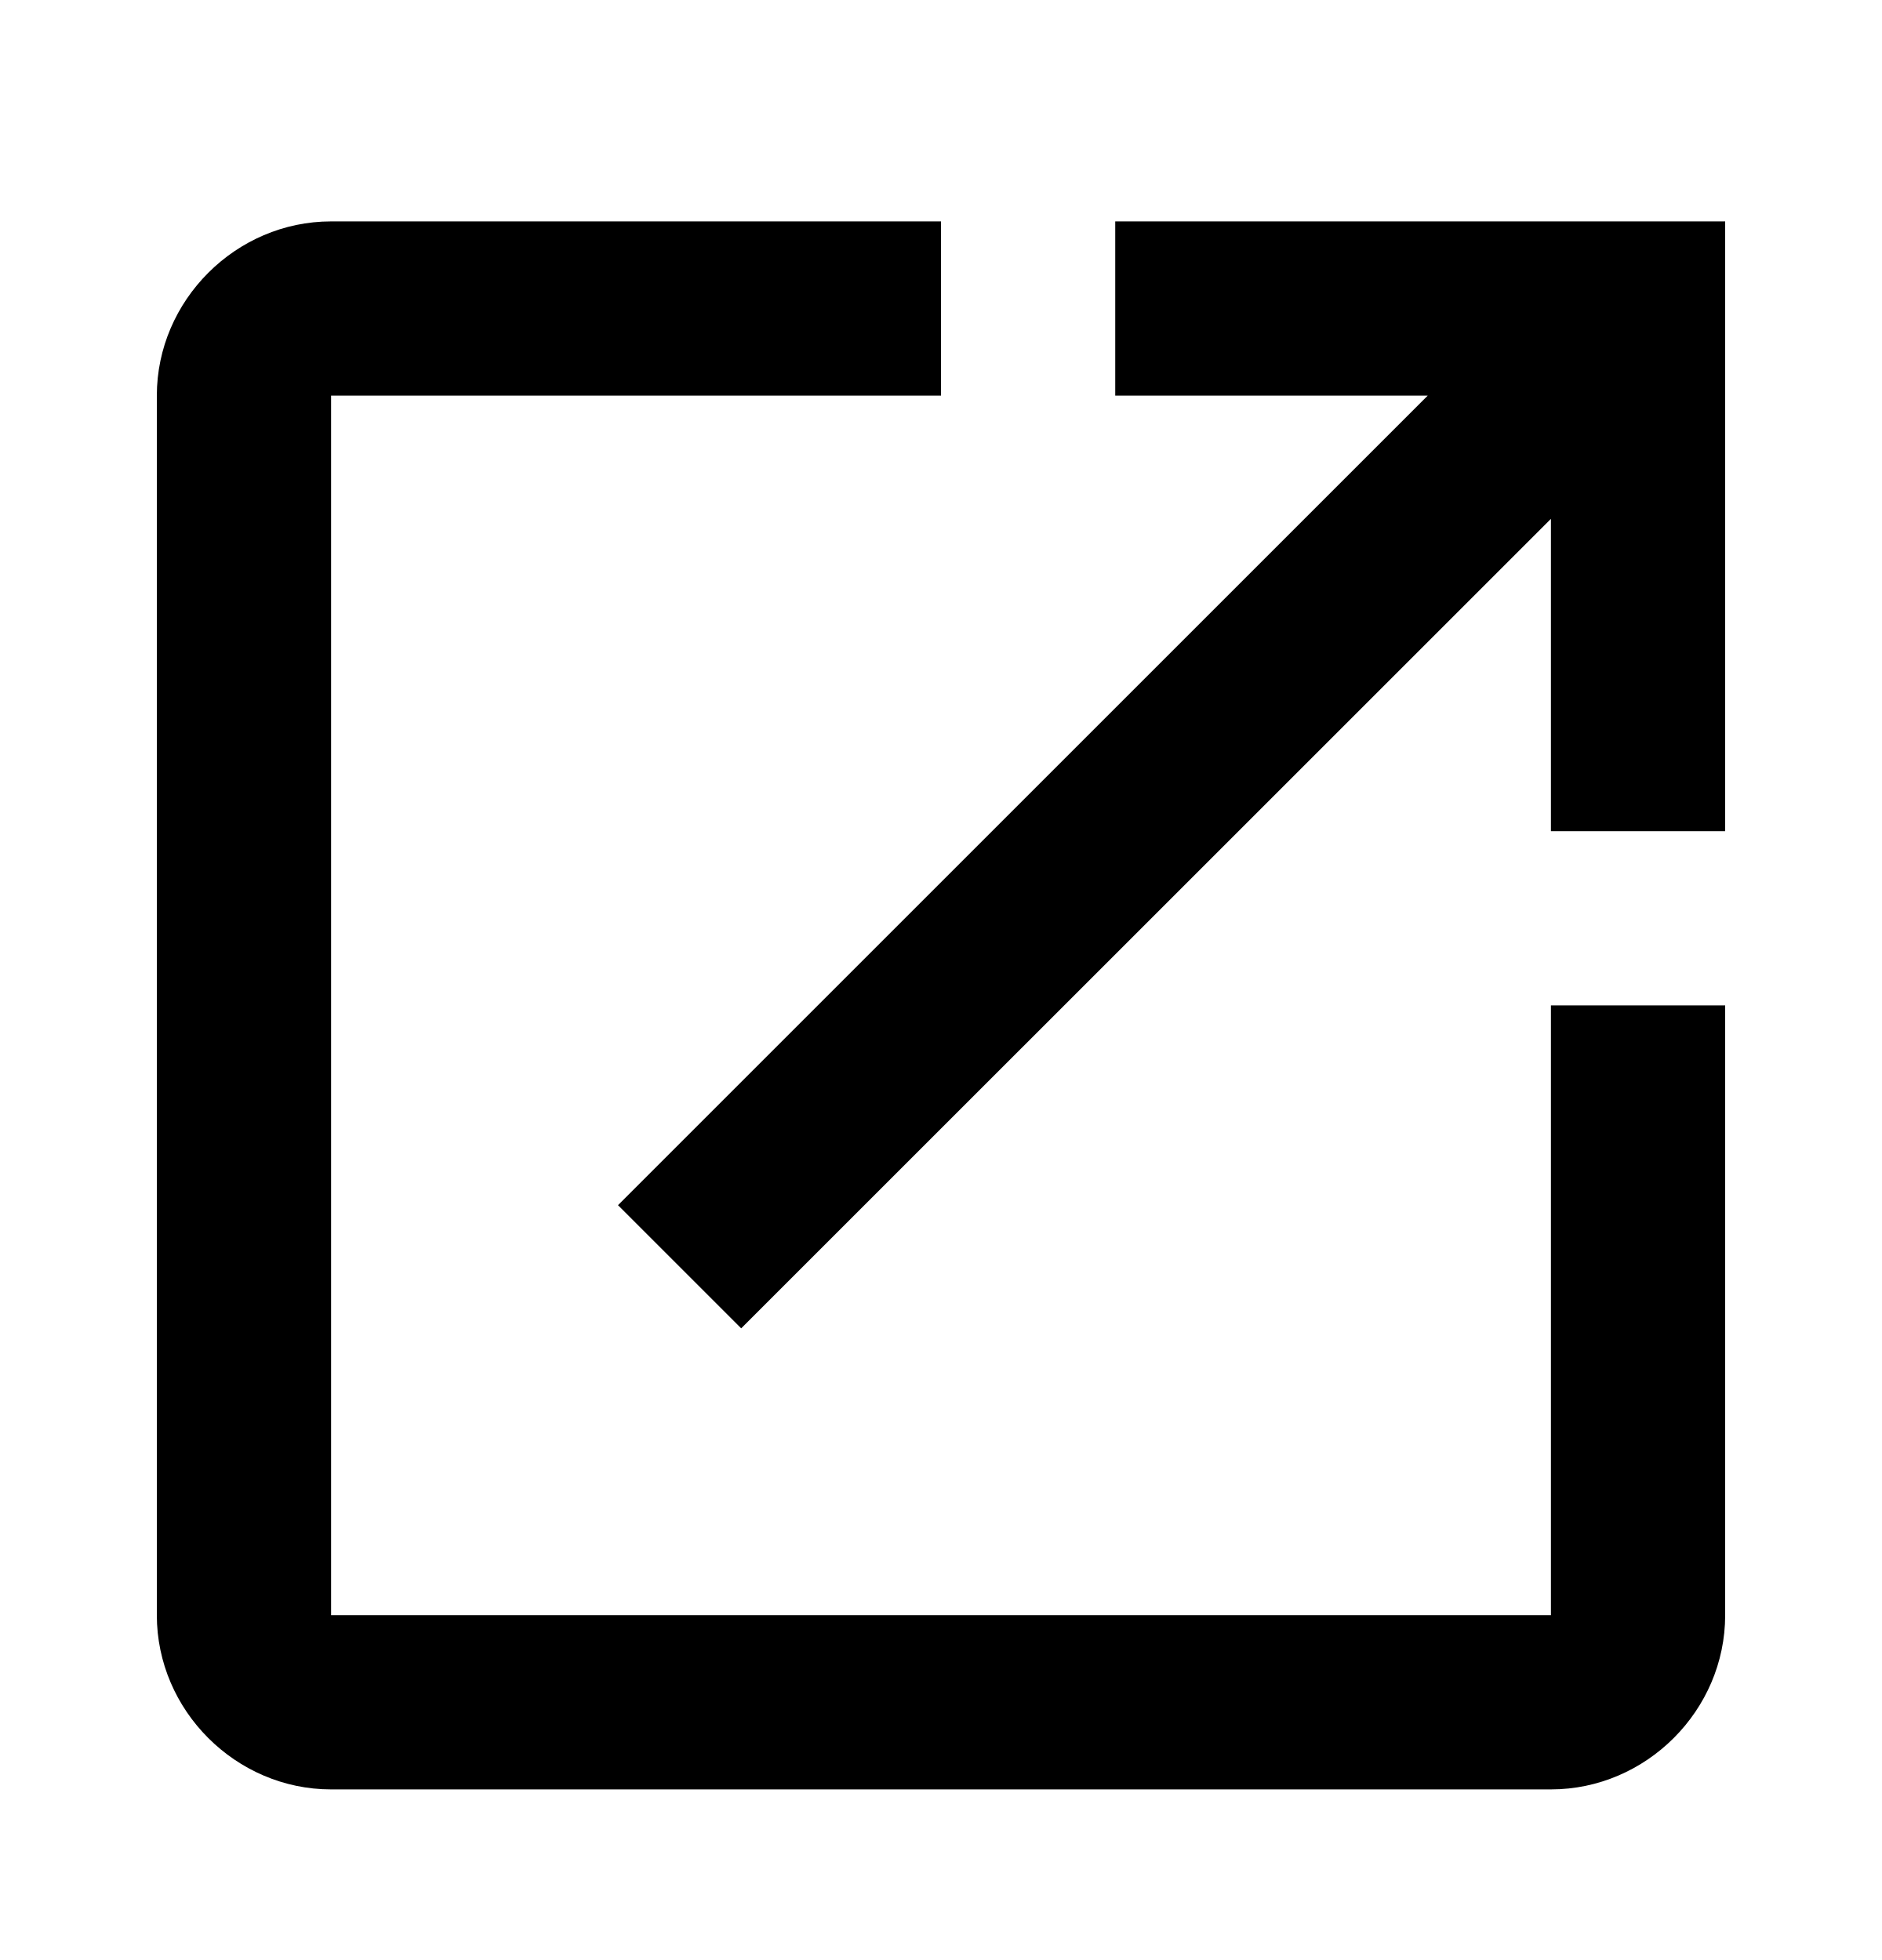
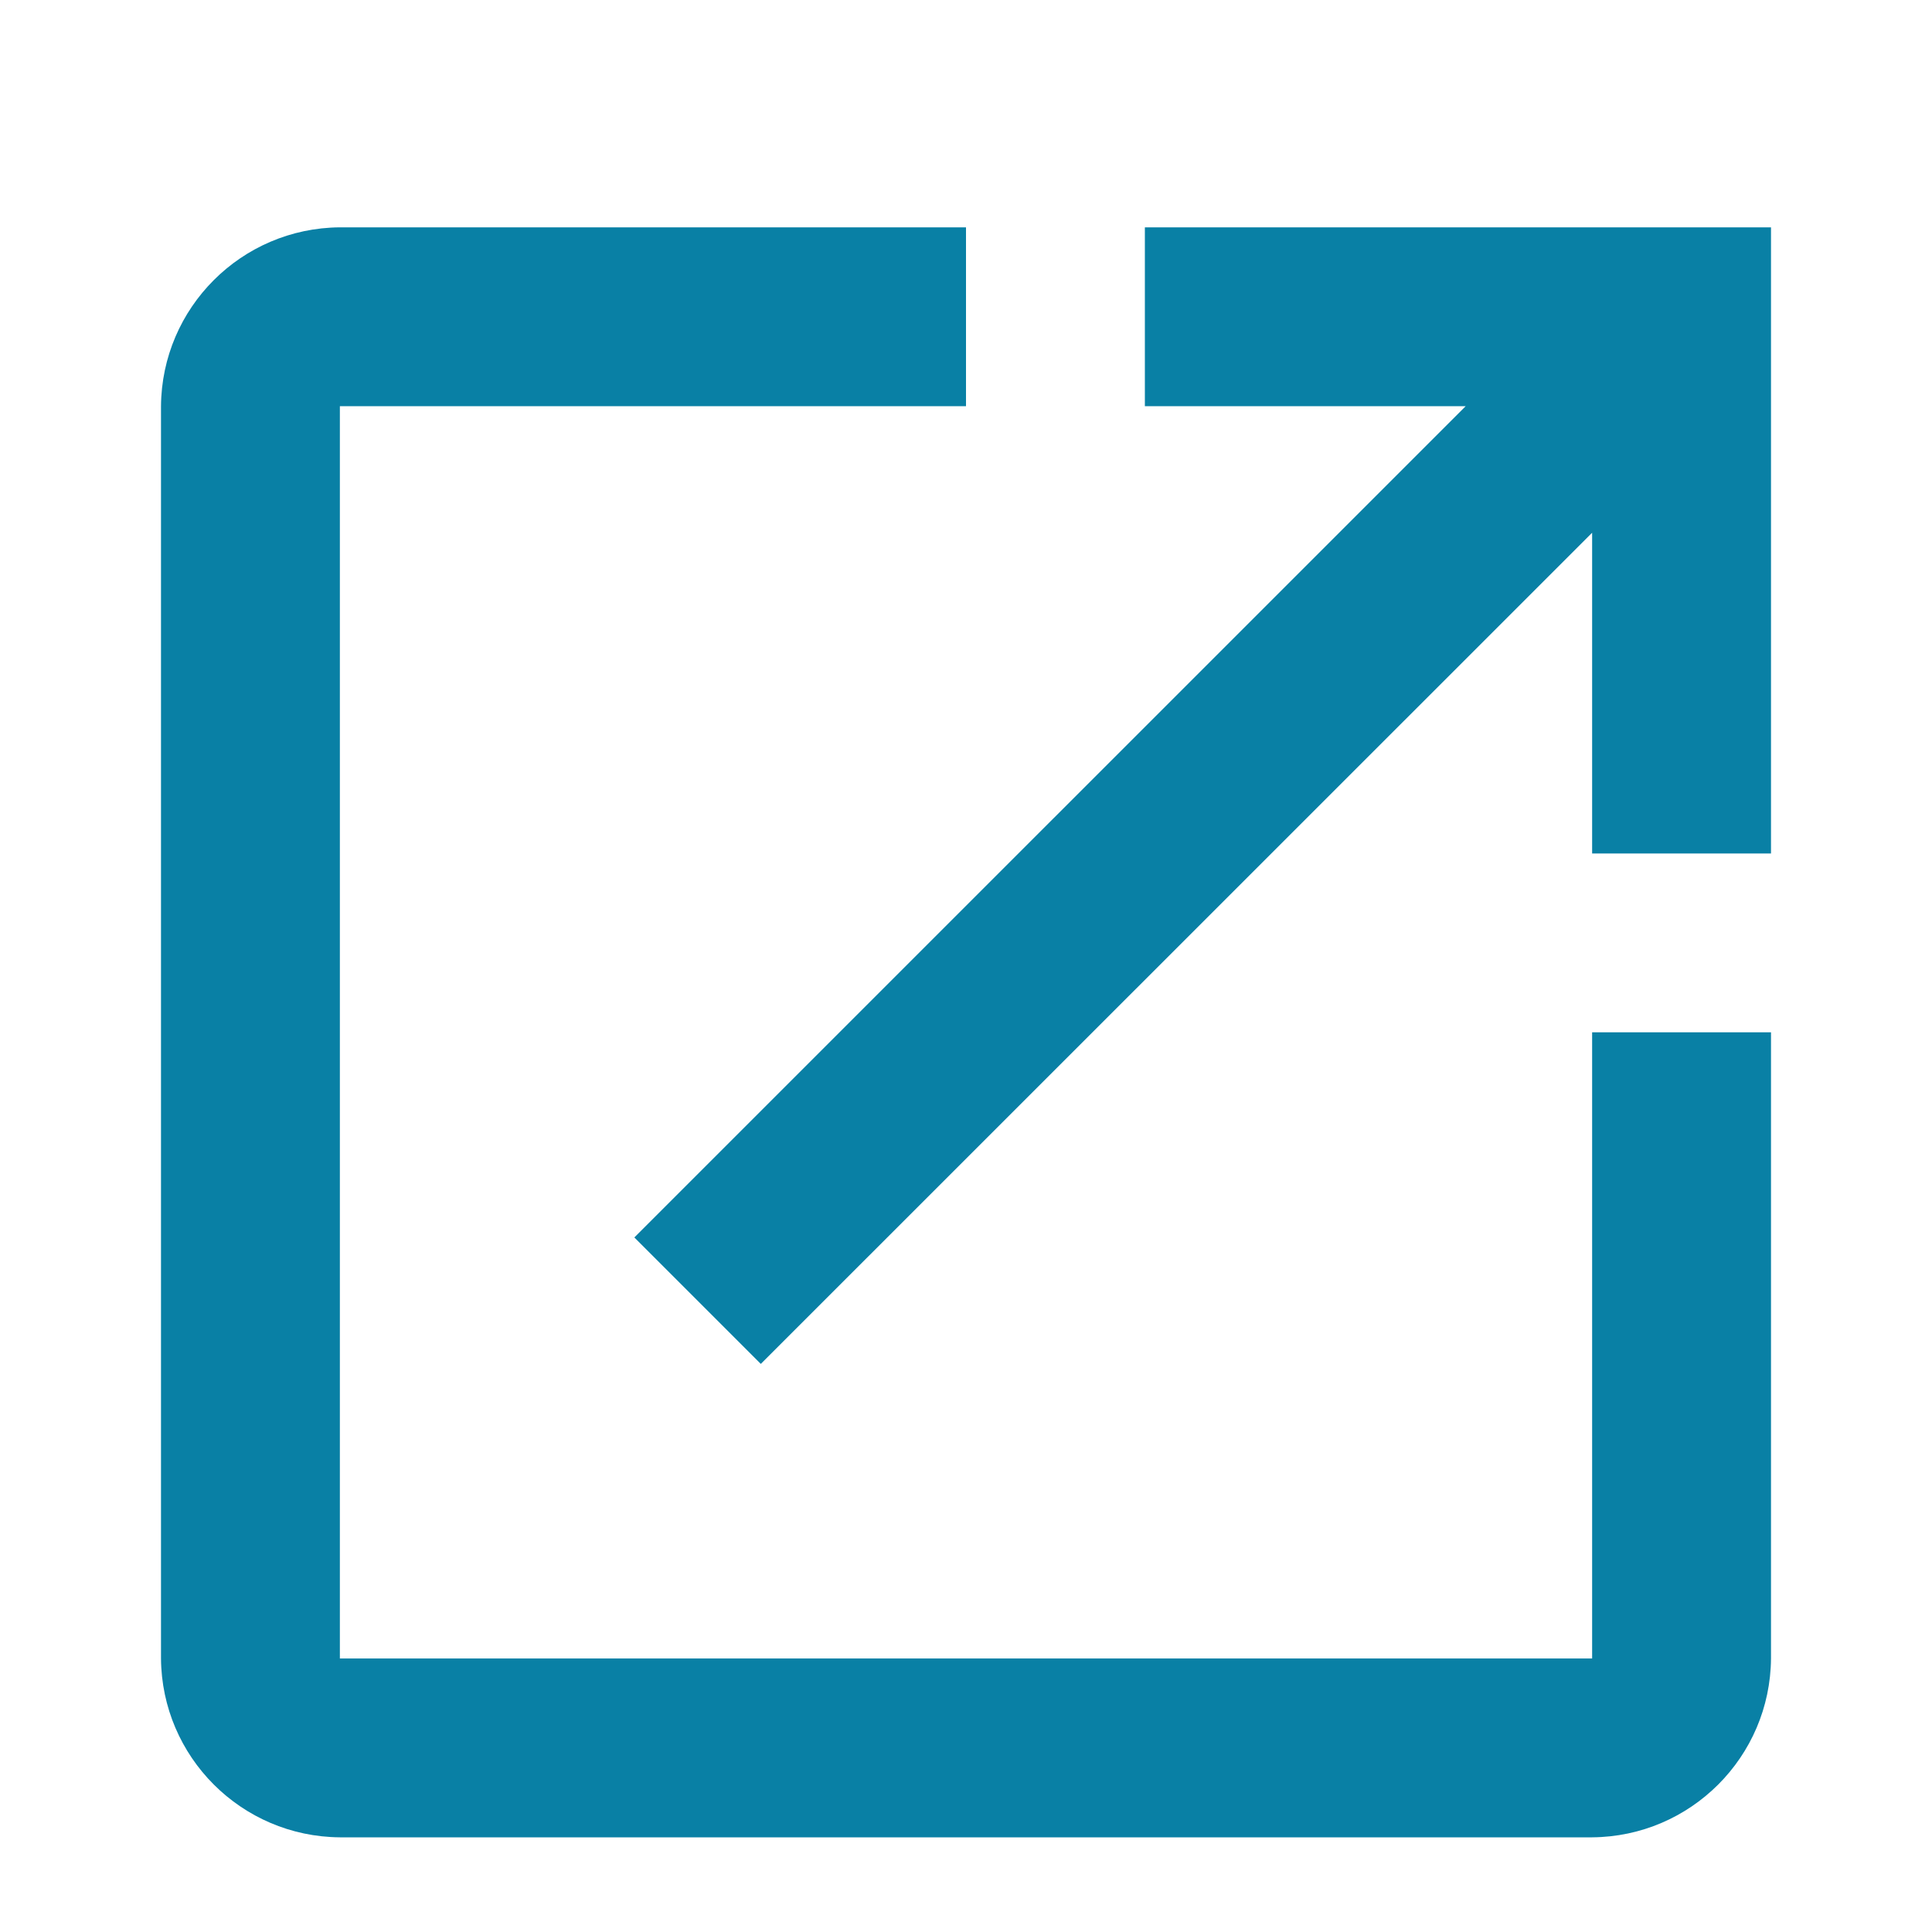
- <svg xmlns="http://www.w3.org/2000/svg" width="24" height="25" viewBox="0 0 24 25" fill="none">
-   <path d="M4.222 2.824C3.008 2.824 2 3.832 2 5.046V20.602C2 21.817 3.008 22.824 4.222 22.824H19.778C20.992 22.824 22 21.817 22 20.602V12.824H19.778V20.602H4.222V5.046H12V2.824H4.222ZM14.222 2.824V5.046H18.207L7.881 15.372L9.452 16.943L19.778 6.618V10.602H22V2.824H14.222Z" fill="black" />
+ <svg xmlns="http://www.w3.org/2000/svg" width="20" height="20" viewBox="0 0 24 24" fill="none">
+   <path d="M4.222 2.824A2.239 2.239 0 0 0 2 5.046v15.556a2.239 2.239 0 0 0 2.222 2.222h15.556A2.239 2.239 0 0 0 22 20.602v-7.778h-2.222v7.778H4.222V5.046H12V2.824H4.222Zm10 0v2.222h3.985L7.88 15.372l1.571 1.571L19.778 6.618v3.984H22V2.824h-7.778Z" fill="#0980A5" />
</svg>
